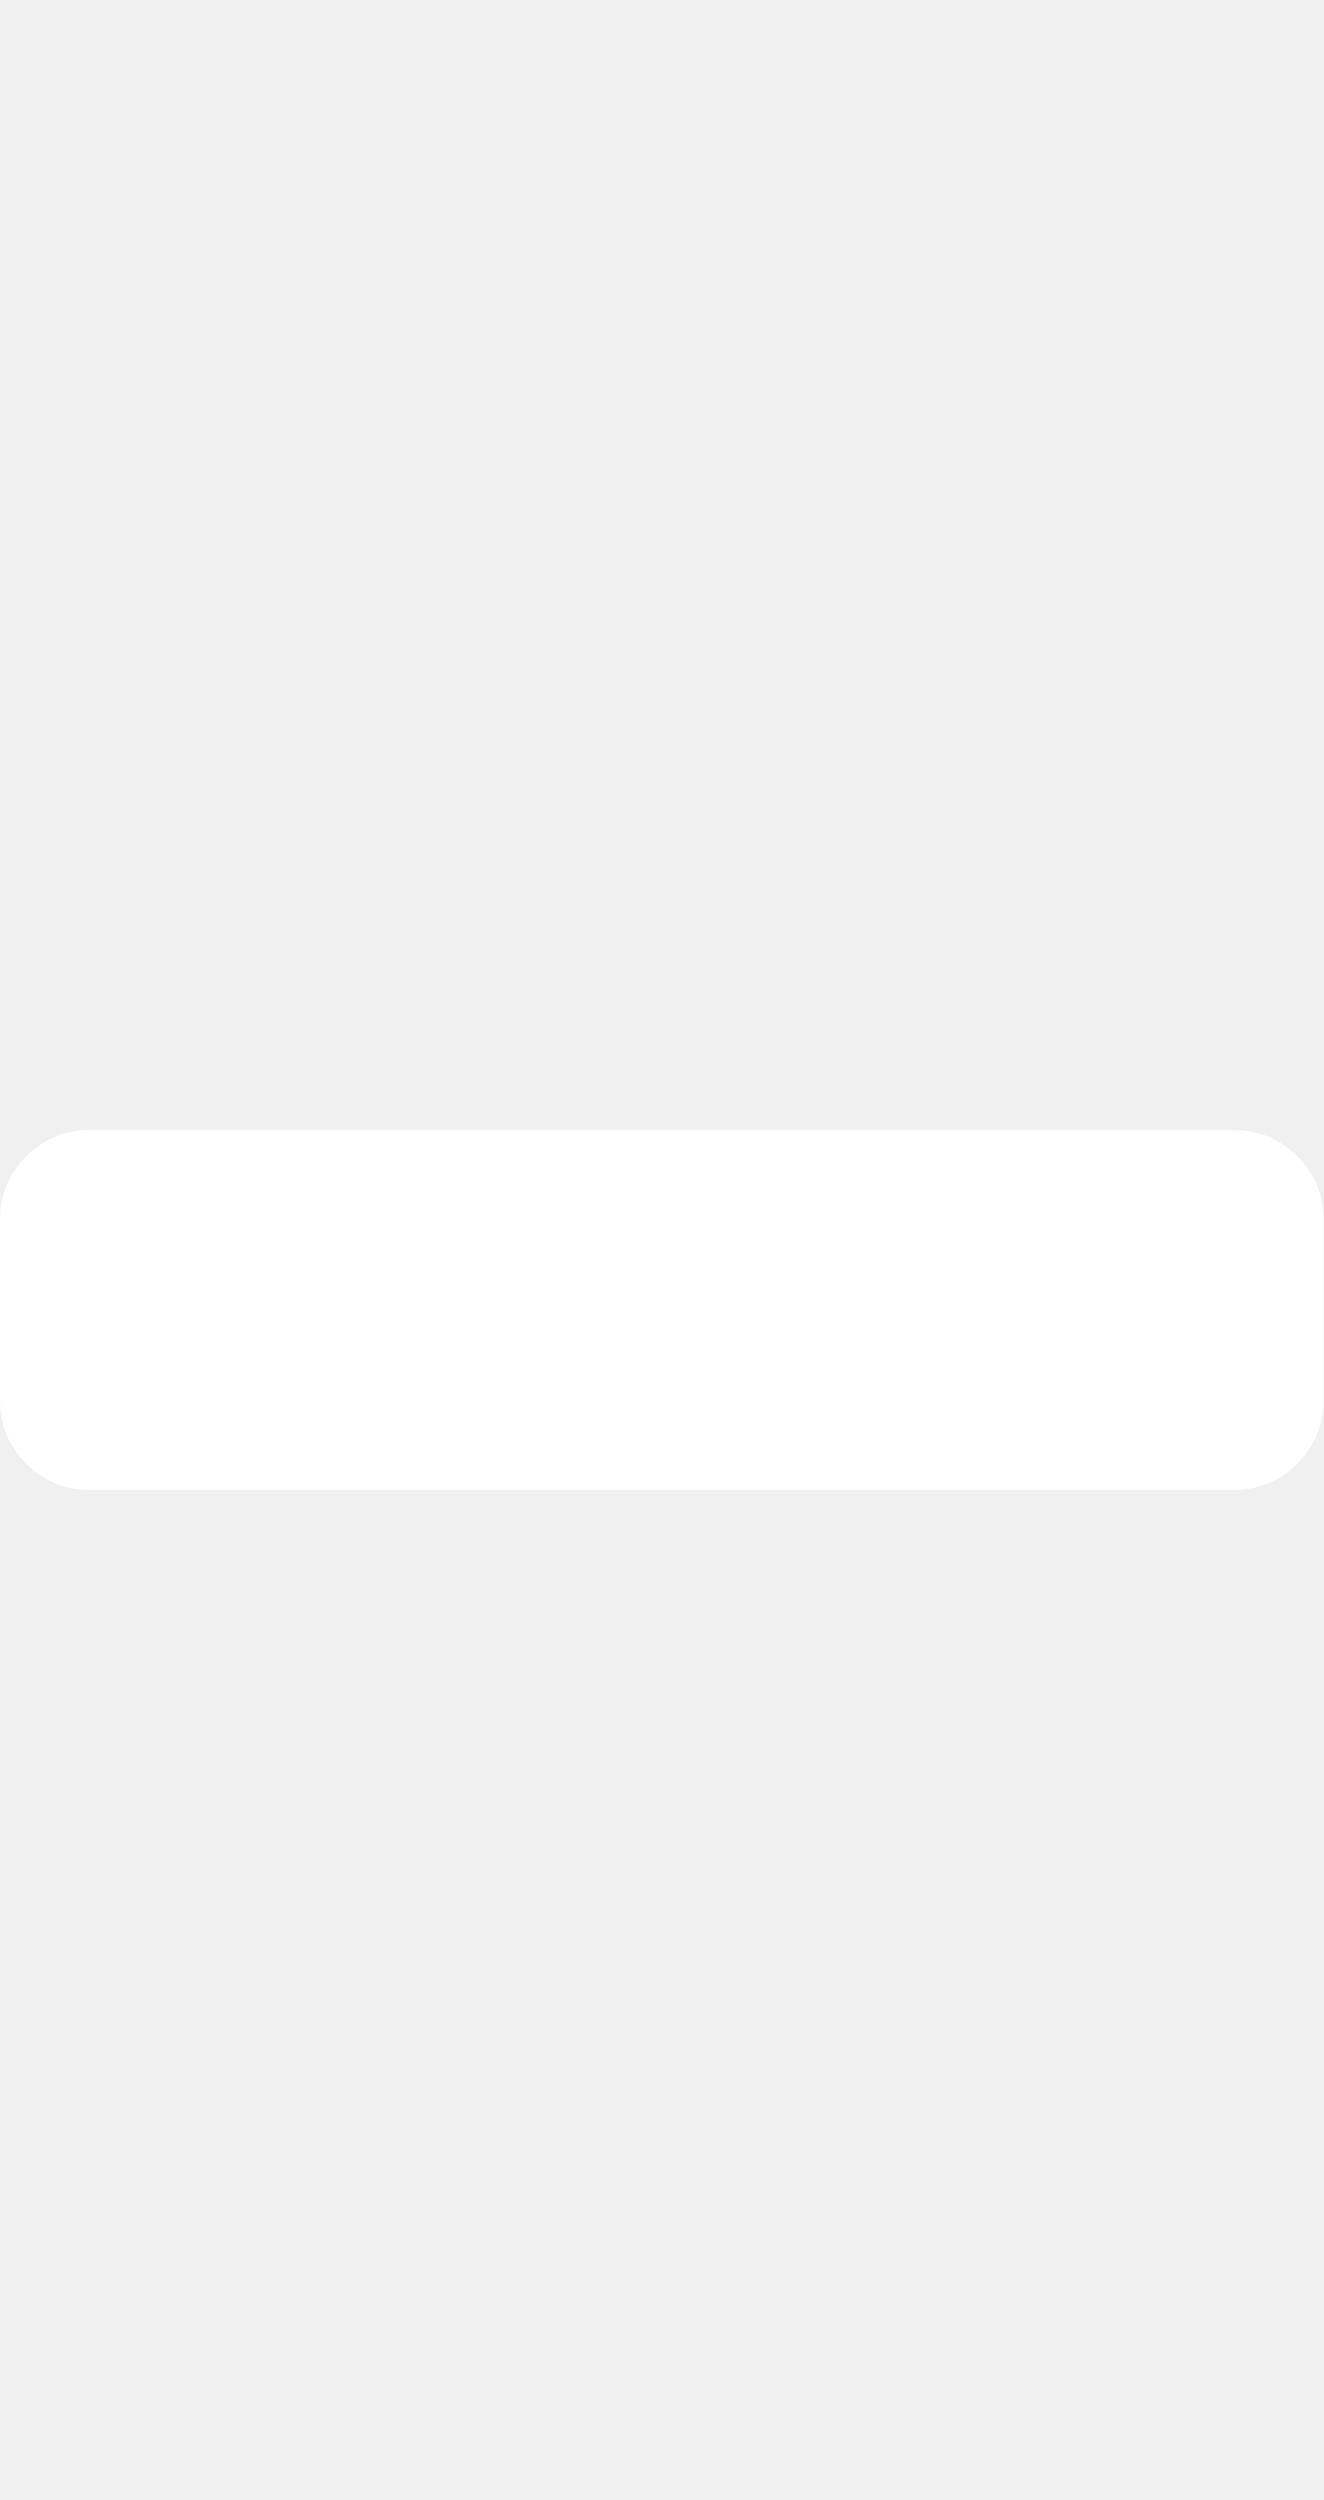
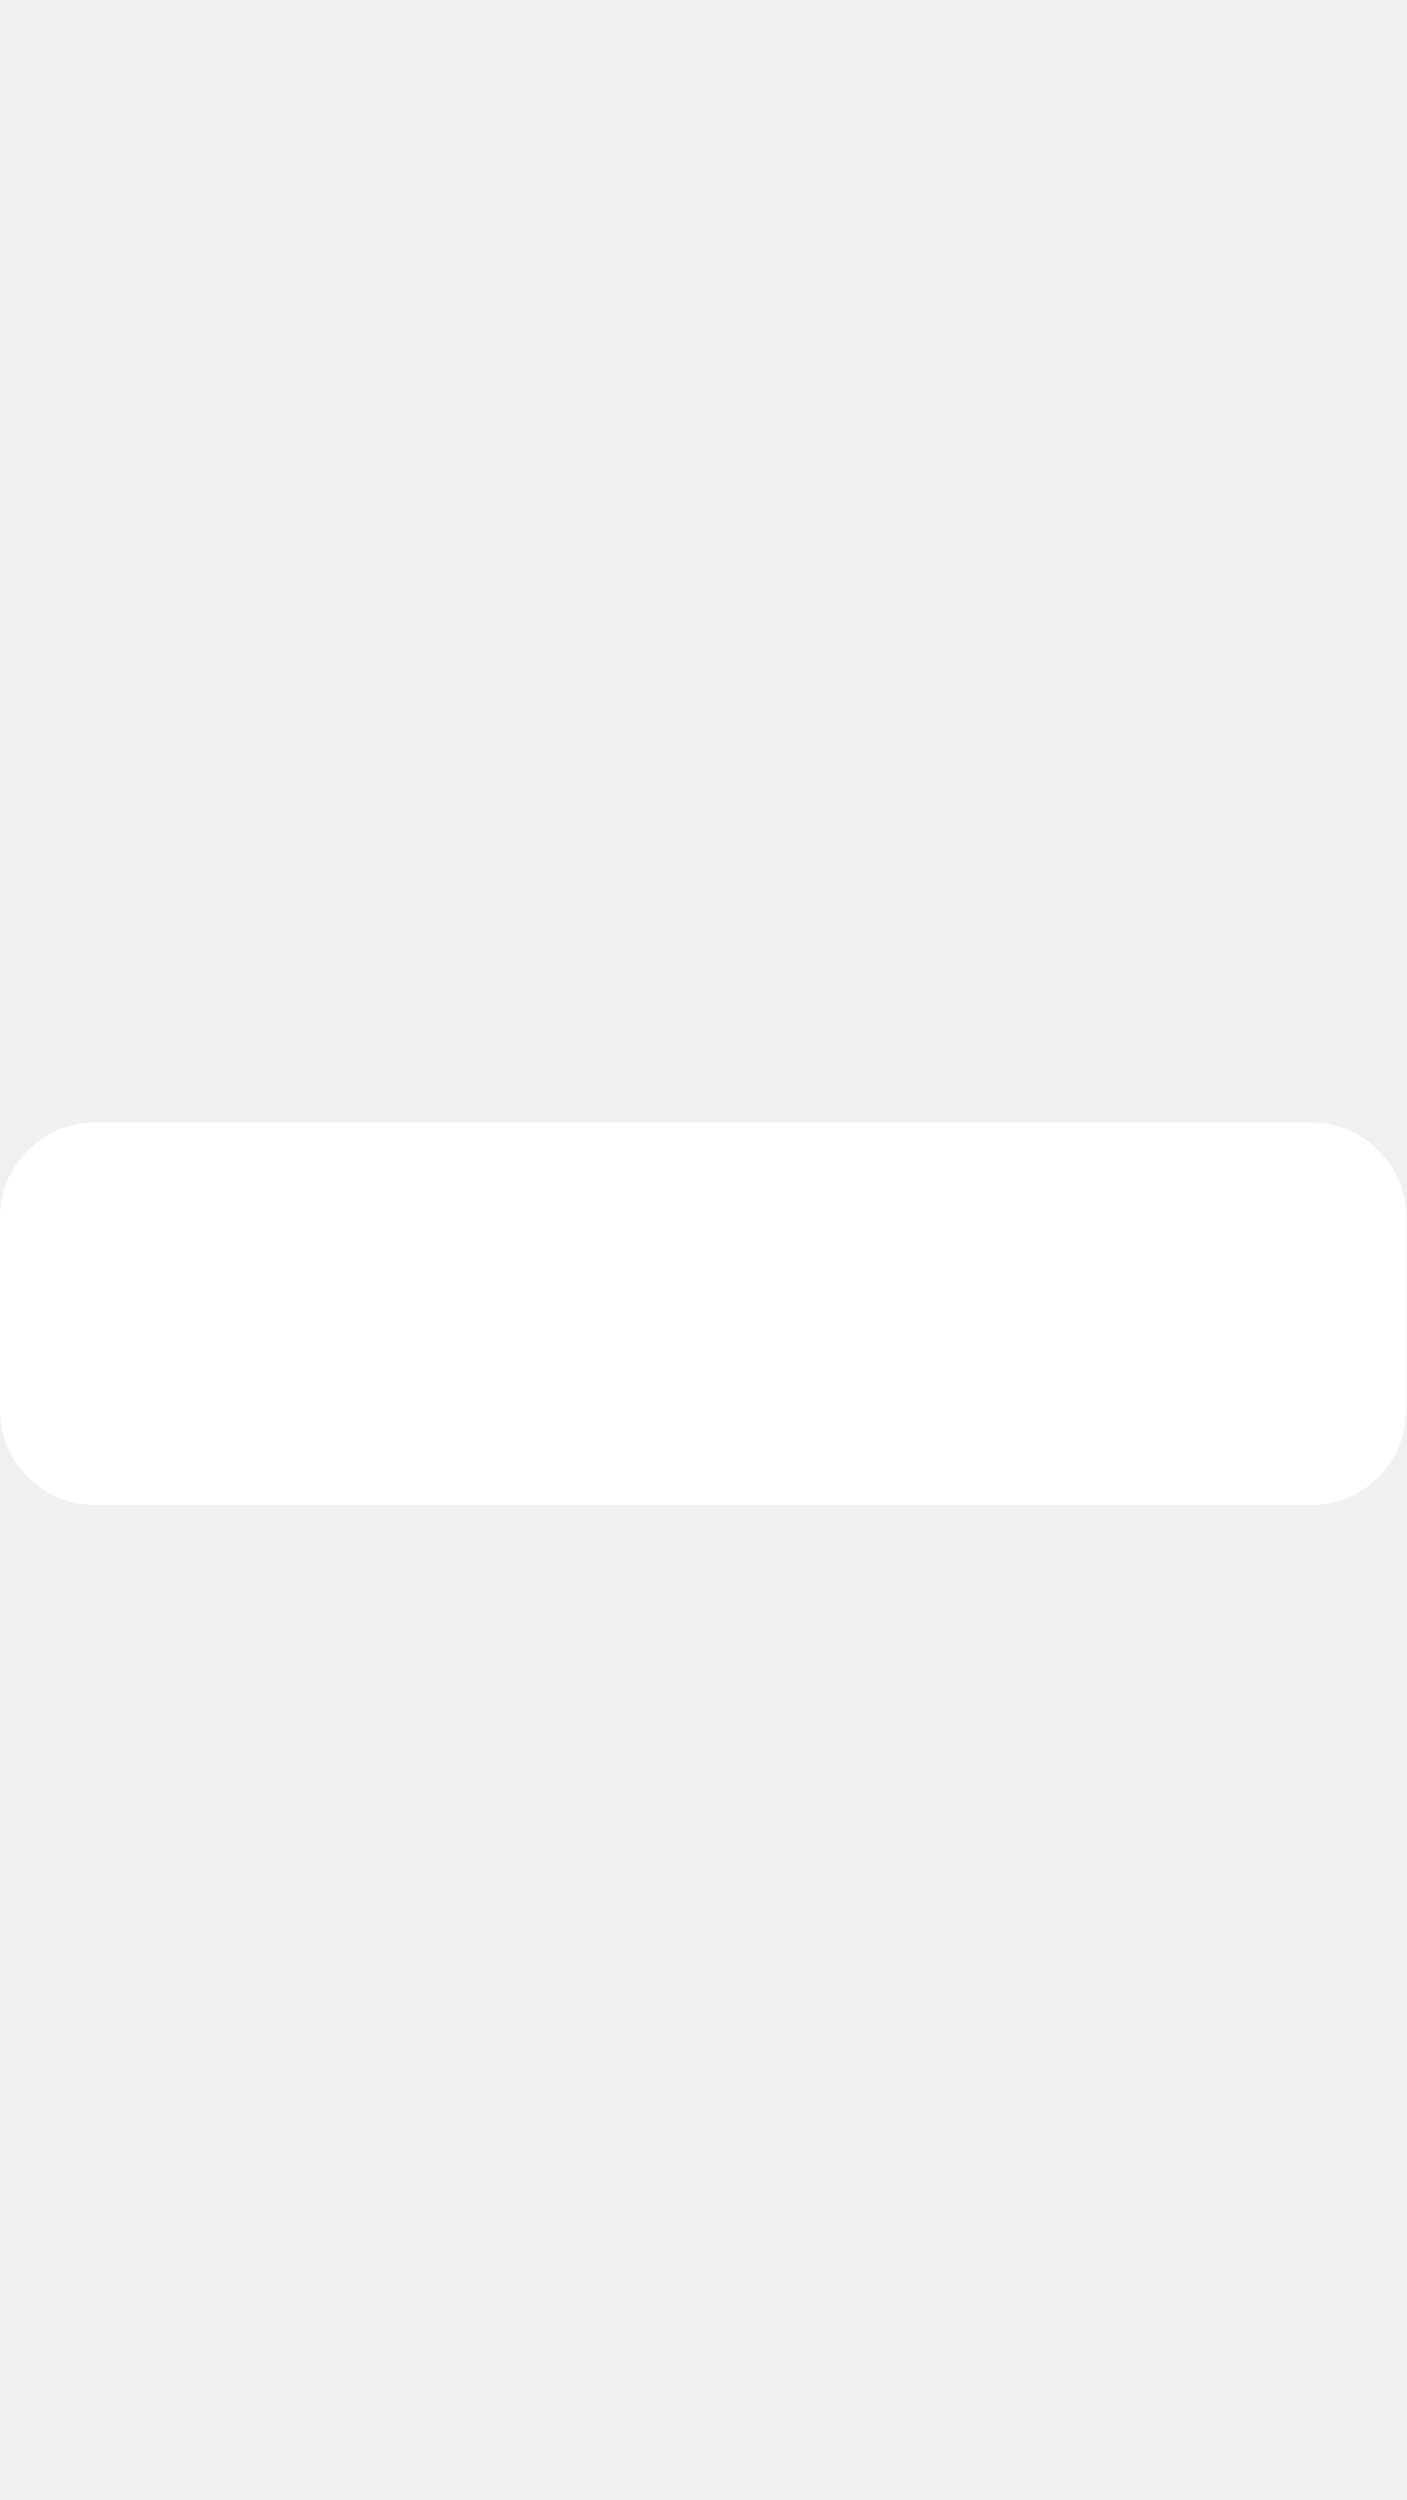
- <svg xmlns="http://www.w3.org/2000/svg" fill="#fff" width="9" height="17" viewBox="0 -64 805 1024">
+ <svg xmlns="http://www.w3.org/2000/svg" fill="#fff" width="9" height="16" viewBox="0 -64 805 1024">
  <path d="M805 430v109q0 23-16 39t-39 16H55q-23 0-39-16T0 539V430q0-23 16-39t39-16h695q23 0 39 16t16 39z" />
</svg>
